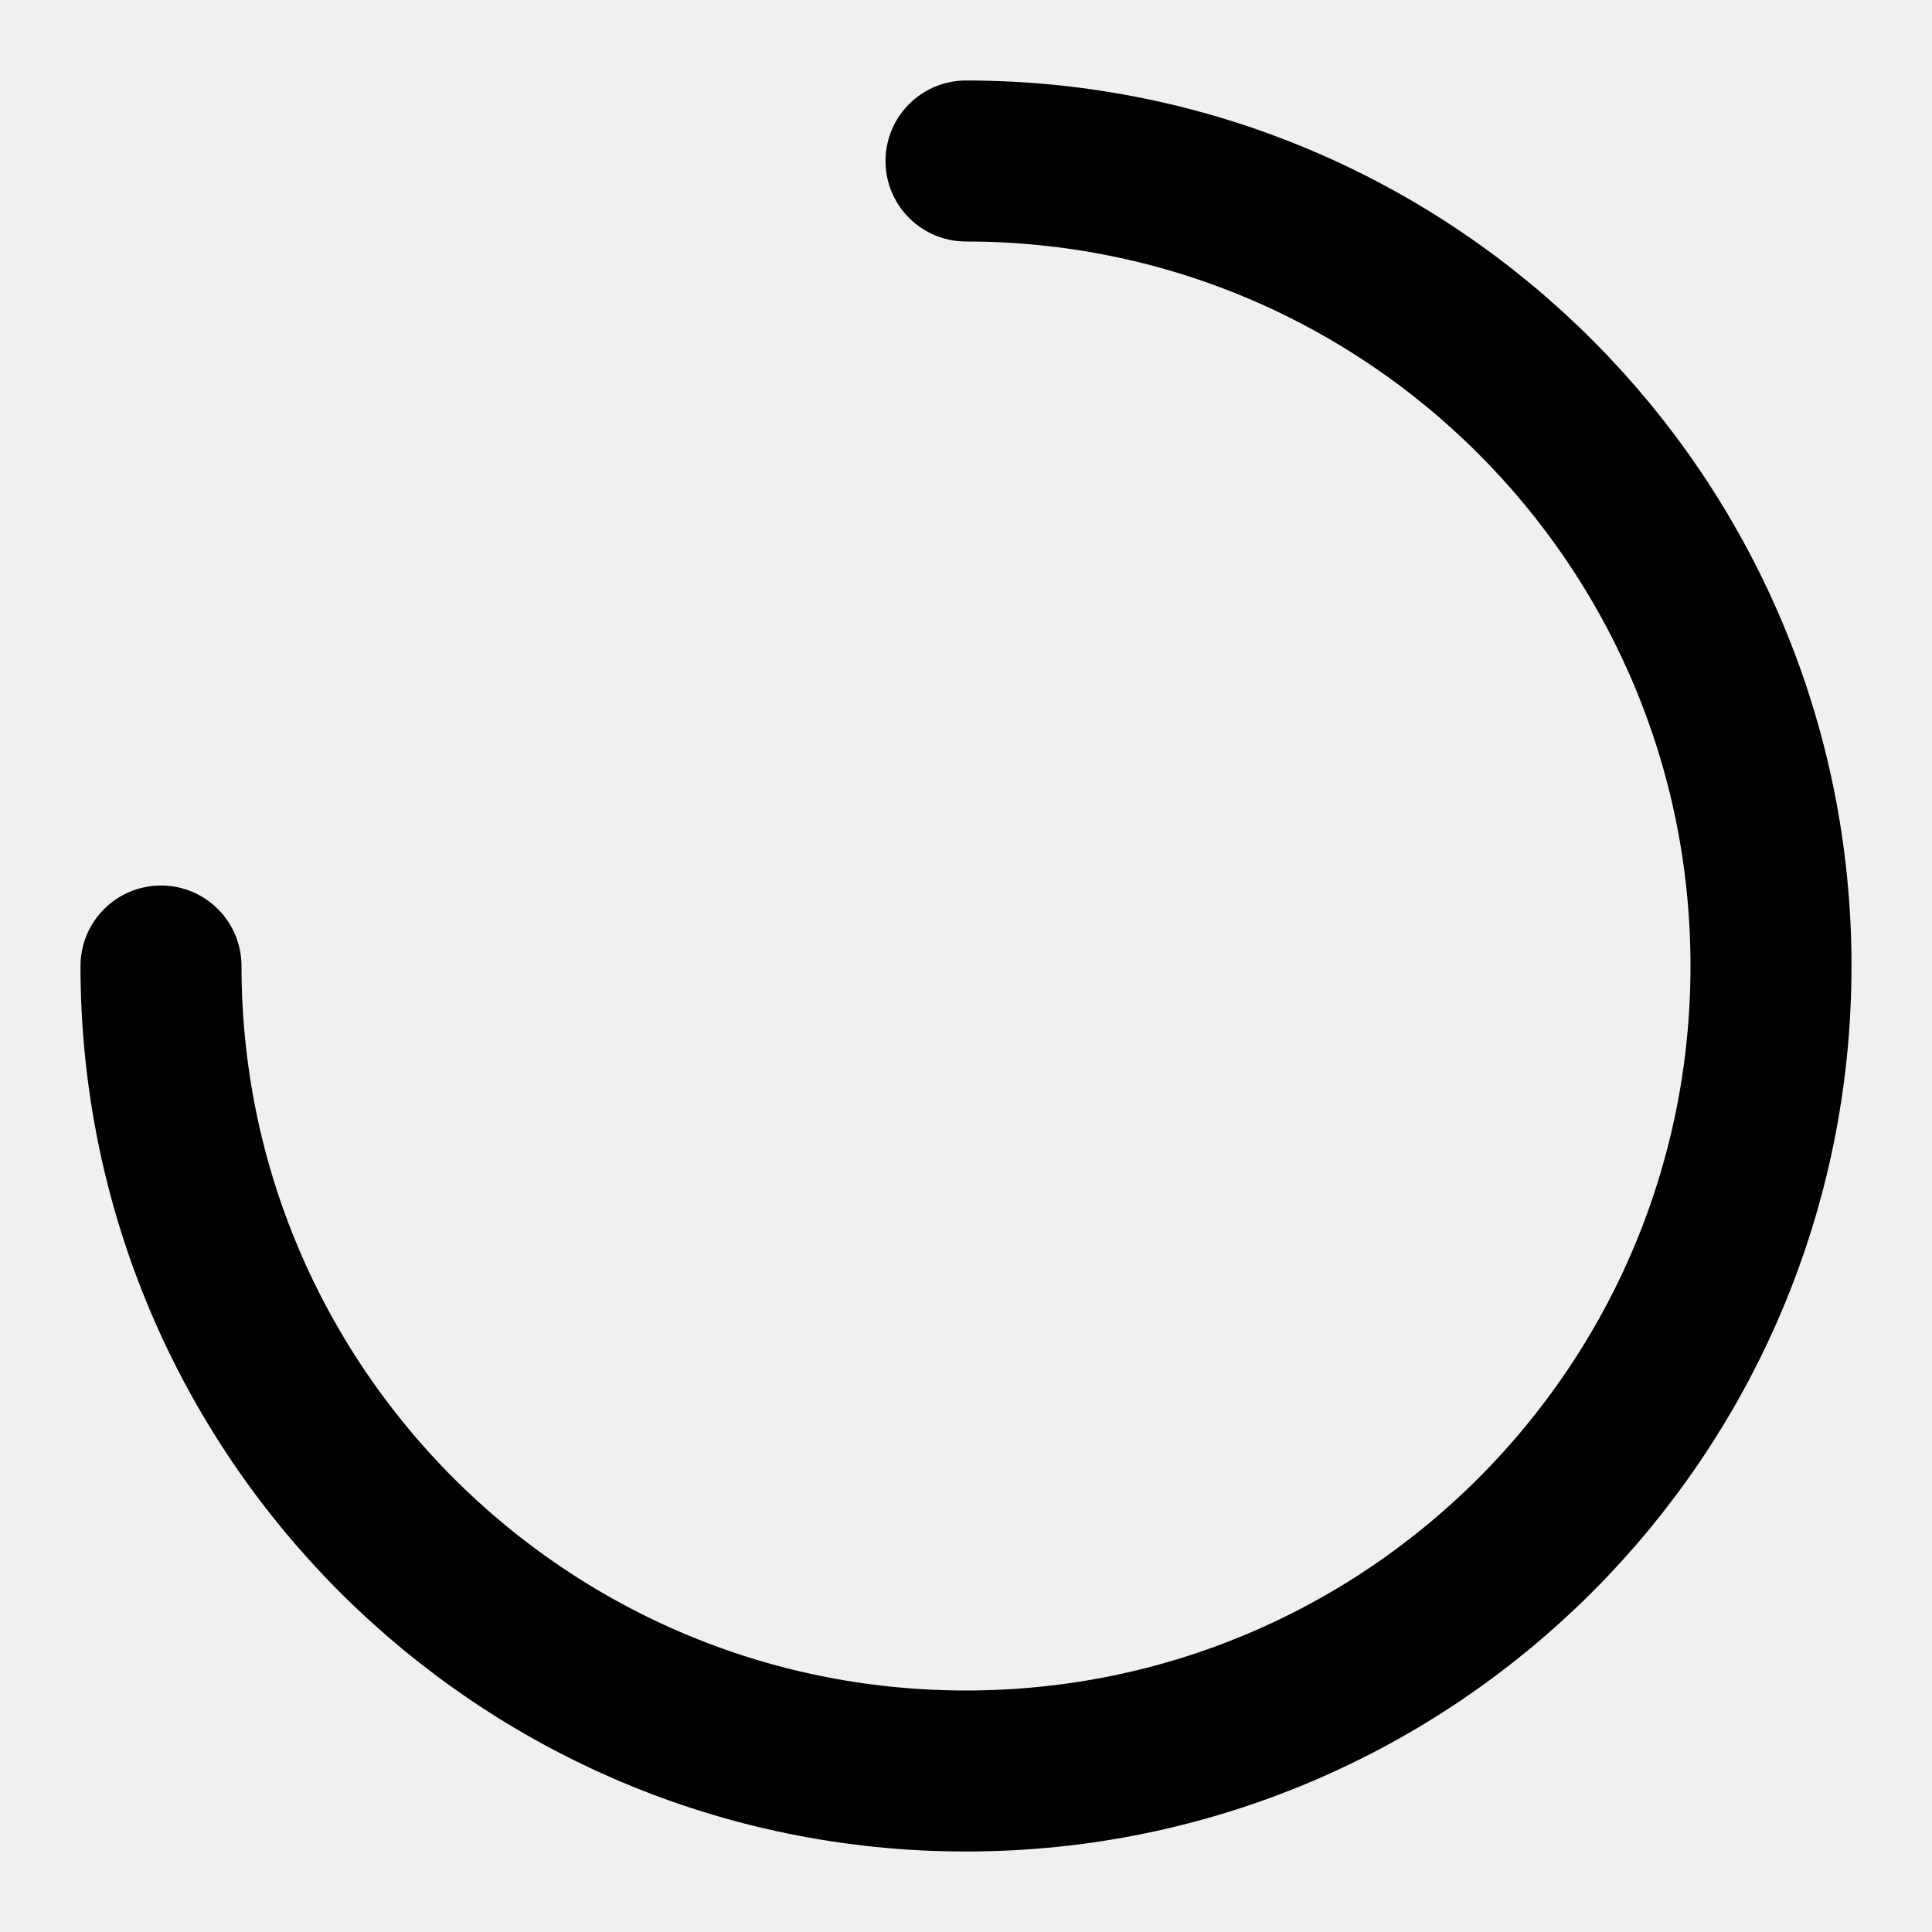
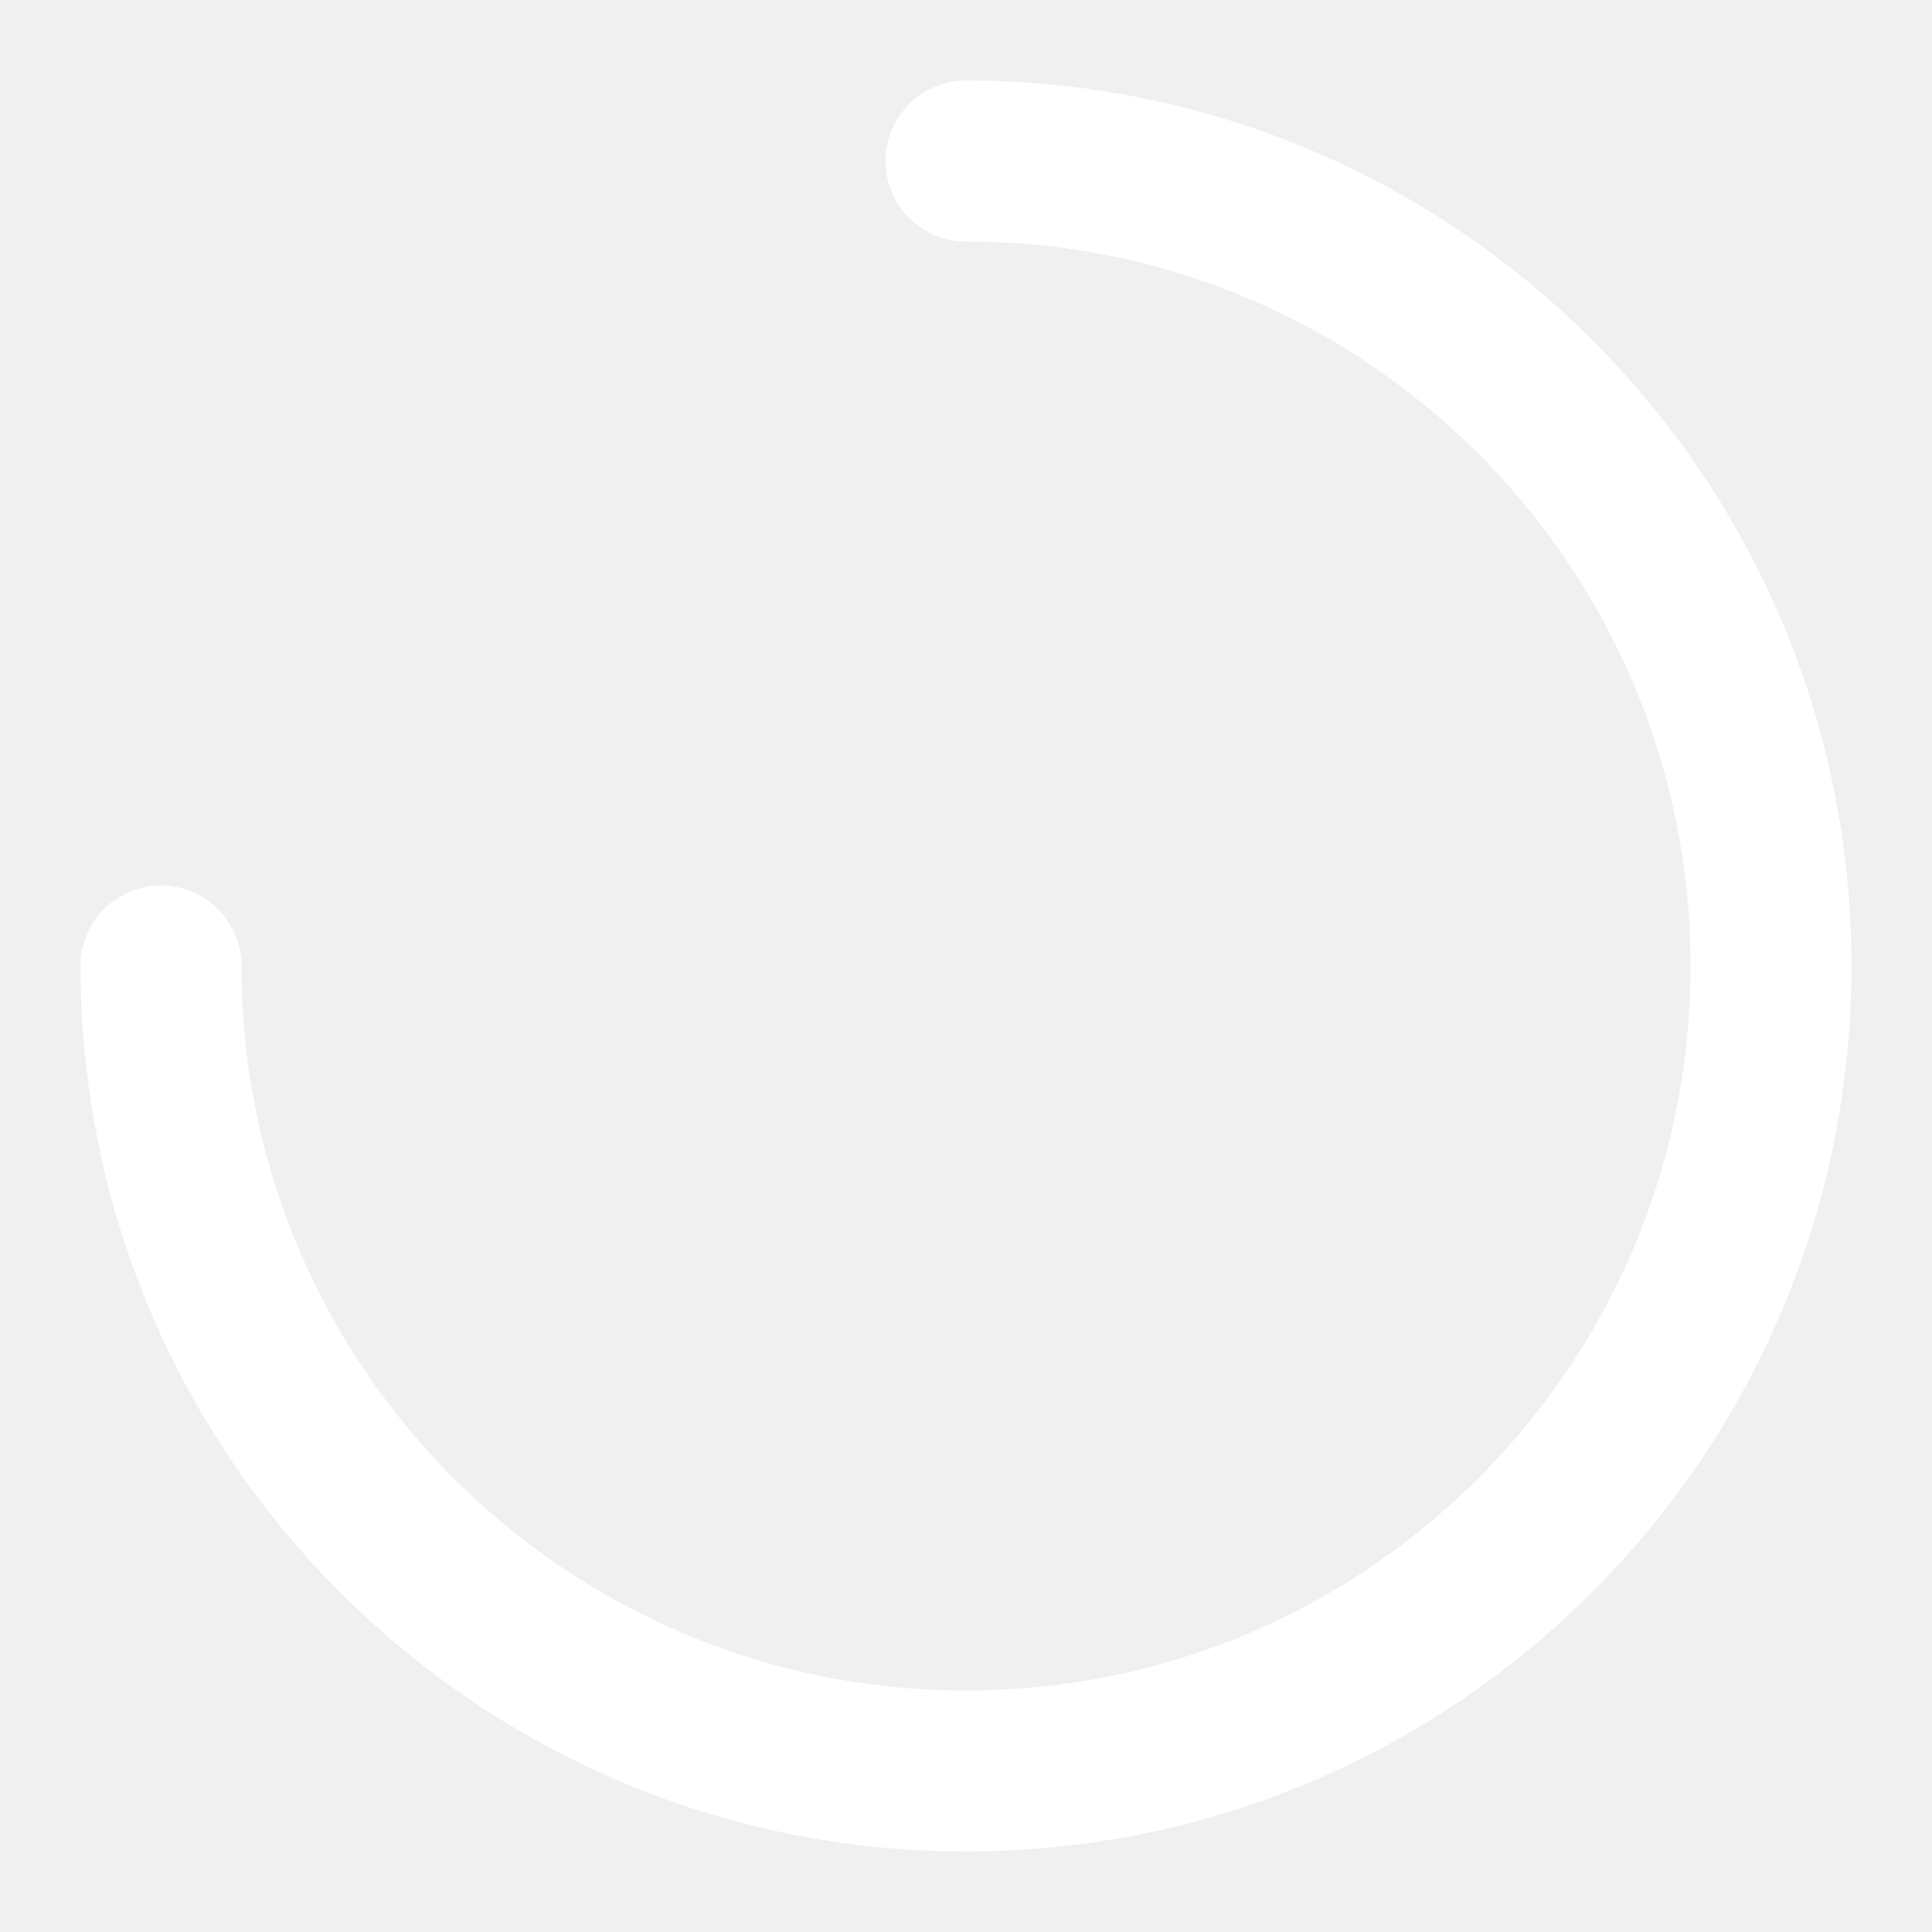
<svg xmlns="http://www.w3.org/2000/svg" width="1em" height="1em" viewBox="0 0 48 48">
-   <path fill="none" stroke="#000" stroke-linecap="round" stroke-linejoin="round" stroke-width="4" d="M4 24C4 35.046 12.954 44 24 44C35.046 44 44 35.046 44 24C44 12.954 35.046 4 24 4" />
+   <path fill="none" stroke="#fff" stroke-linecap="round" stroke-linejoin="round" stroke-width="4" d="M4 24C4 35.046 12.954 44 24 44C35.046 44 44 35.046 44 24C44 12.954 35.046 4 24 4" />
</svg>
